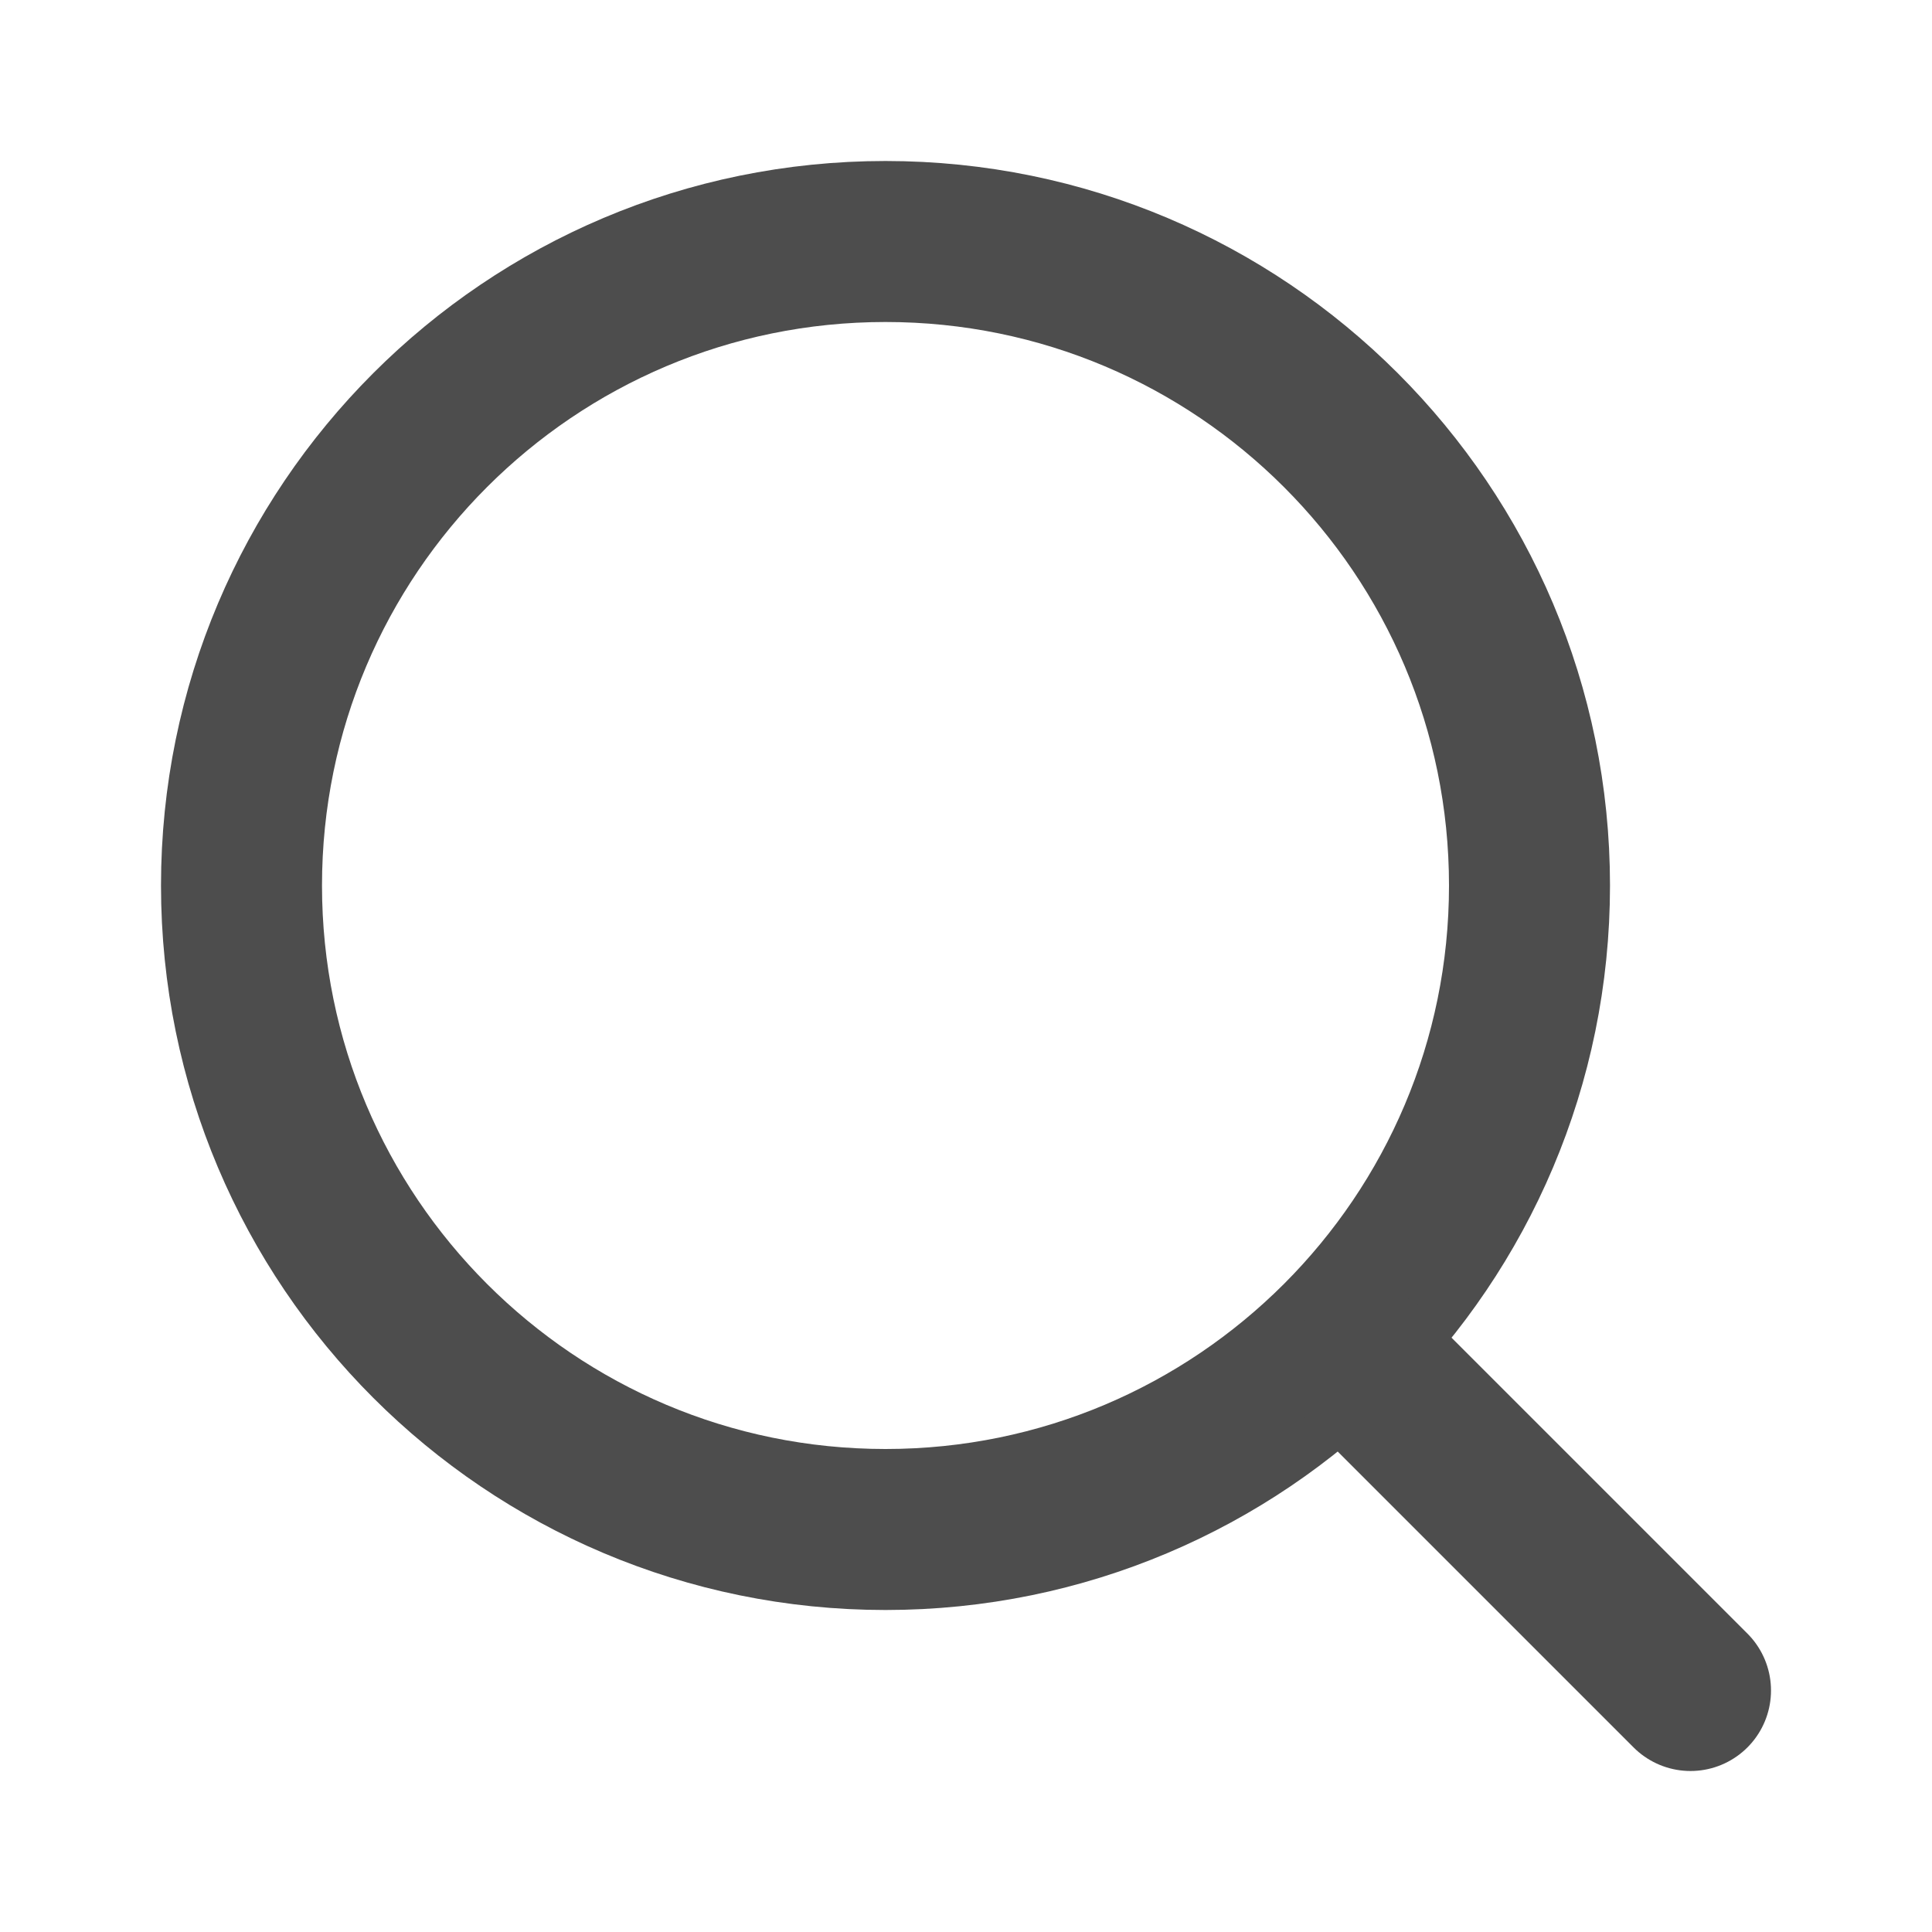
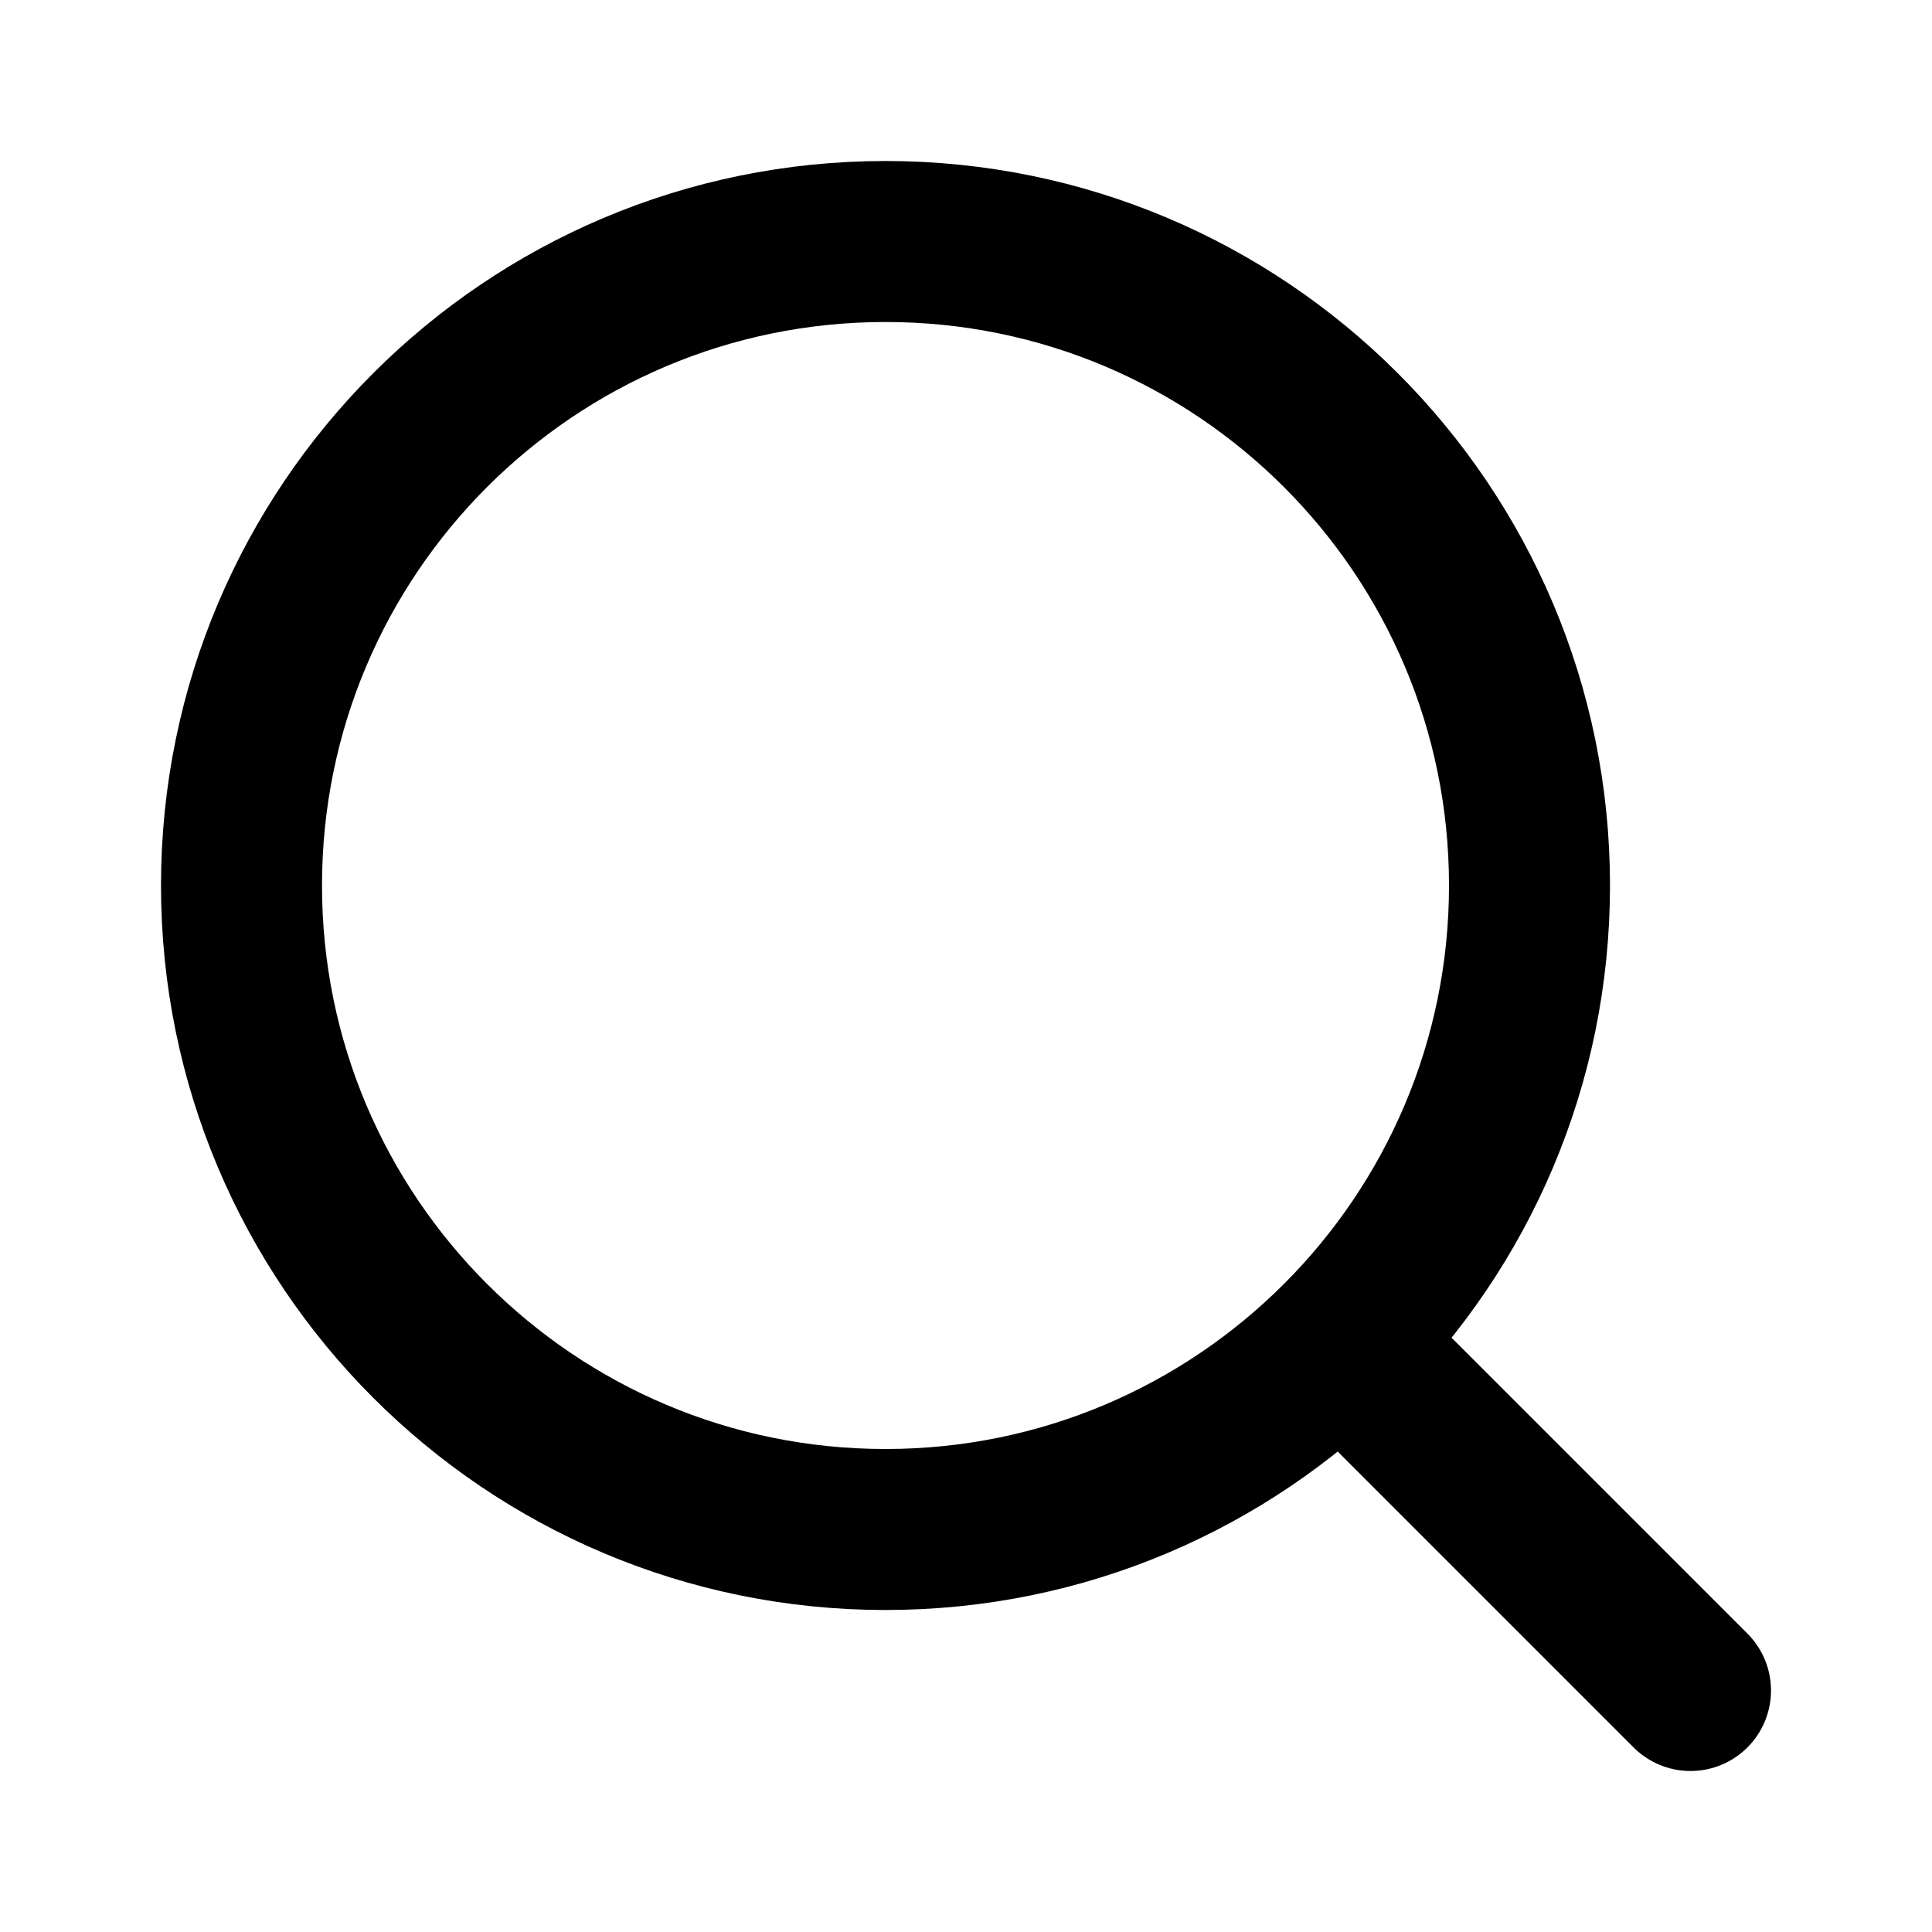
- <svg xmlns="http://www.w3.org/2000/svg" width="800px" height="800px" viewBox="0 0 24 24" fill="none">
-   <g id="SVGRepo_bgCarrier" stroke-width="0" />
-   <g id="SVGRepo_tracerCarrier" stroke-linecap="round" stroke-linejoin="round" />
-   <g id="SVGRepo_iconCarrier">
-     <path d="M11 19C15.418 19 19 15.418 19 11C19 6.582 15.418 3 11 3C6.582 3 3 6.582 3 11C3 15.418 6.582 19 11 19Z" stroke="#4d4d4d" stroke-width="2" stroke-linecap="round" stroke-linejoin="round" />
-     <path d="M21 21L17 17" stroke="#4d4d4d" stroke-width="2" stroke-linecap="round" stroke-linejoin="round" />
-   </g>
+ <svg xmlns="http://www.w3.org/2000/svg" width="24px" height="24px" viewBox="0 0 24 24" fill="none">
+   <path d="M11 19C15.418 19 19 15.418 19 11C19 6.582 15.418 3 11 3C6.582 3 3 6.582 3 11C3 15.418 6.582 19 11 19Z" stroke="currentColor" stroke-width="2" stroke-linecap="round" stroke-linejoin="round" />
+   <path d="M21 21L17 17" stroke="currentColor" stroke-width="2" stroke-linecap="round" stroke-linejoin="round" />
</svg>
